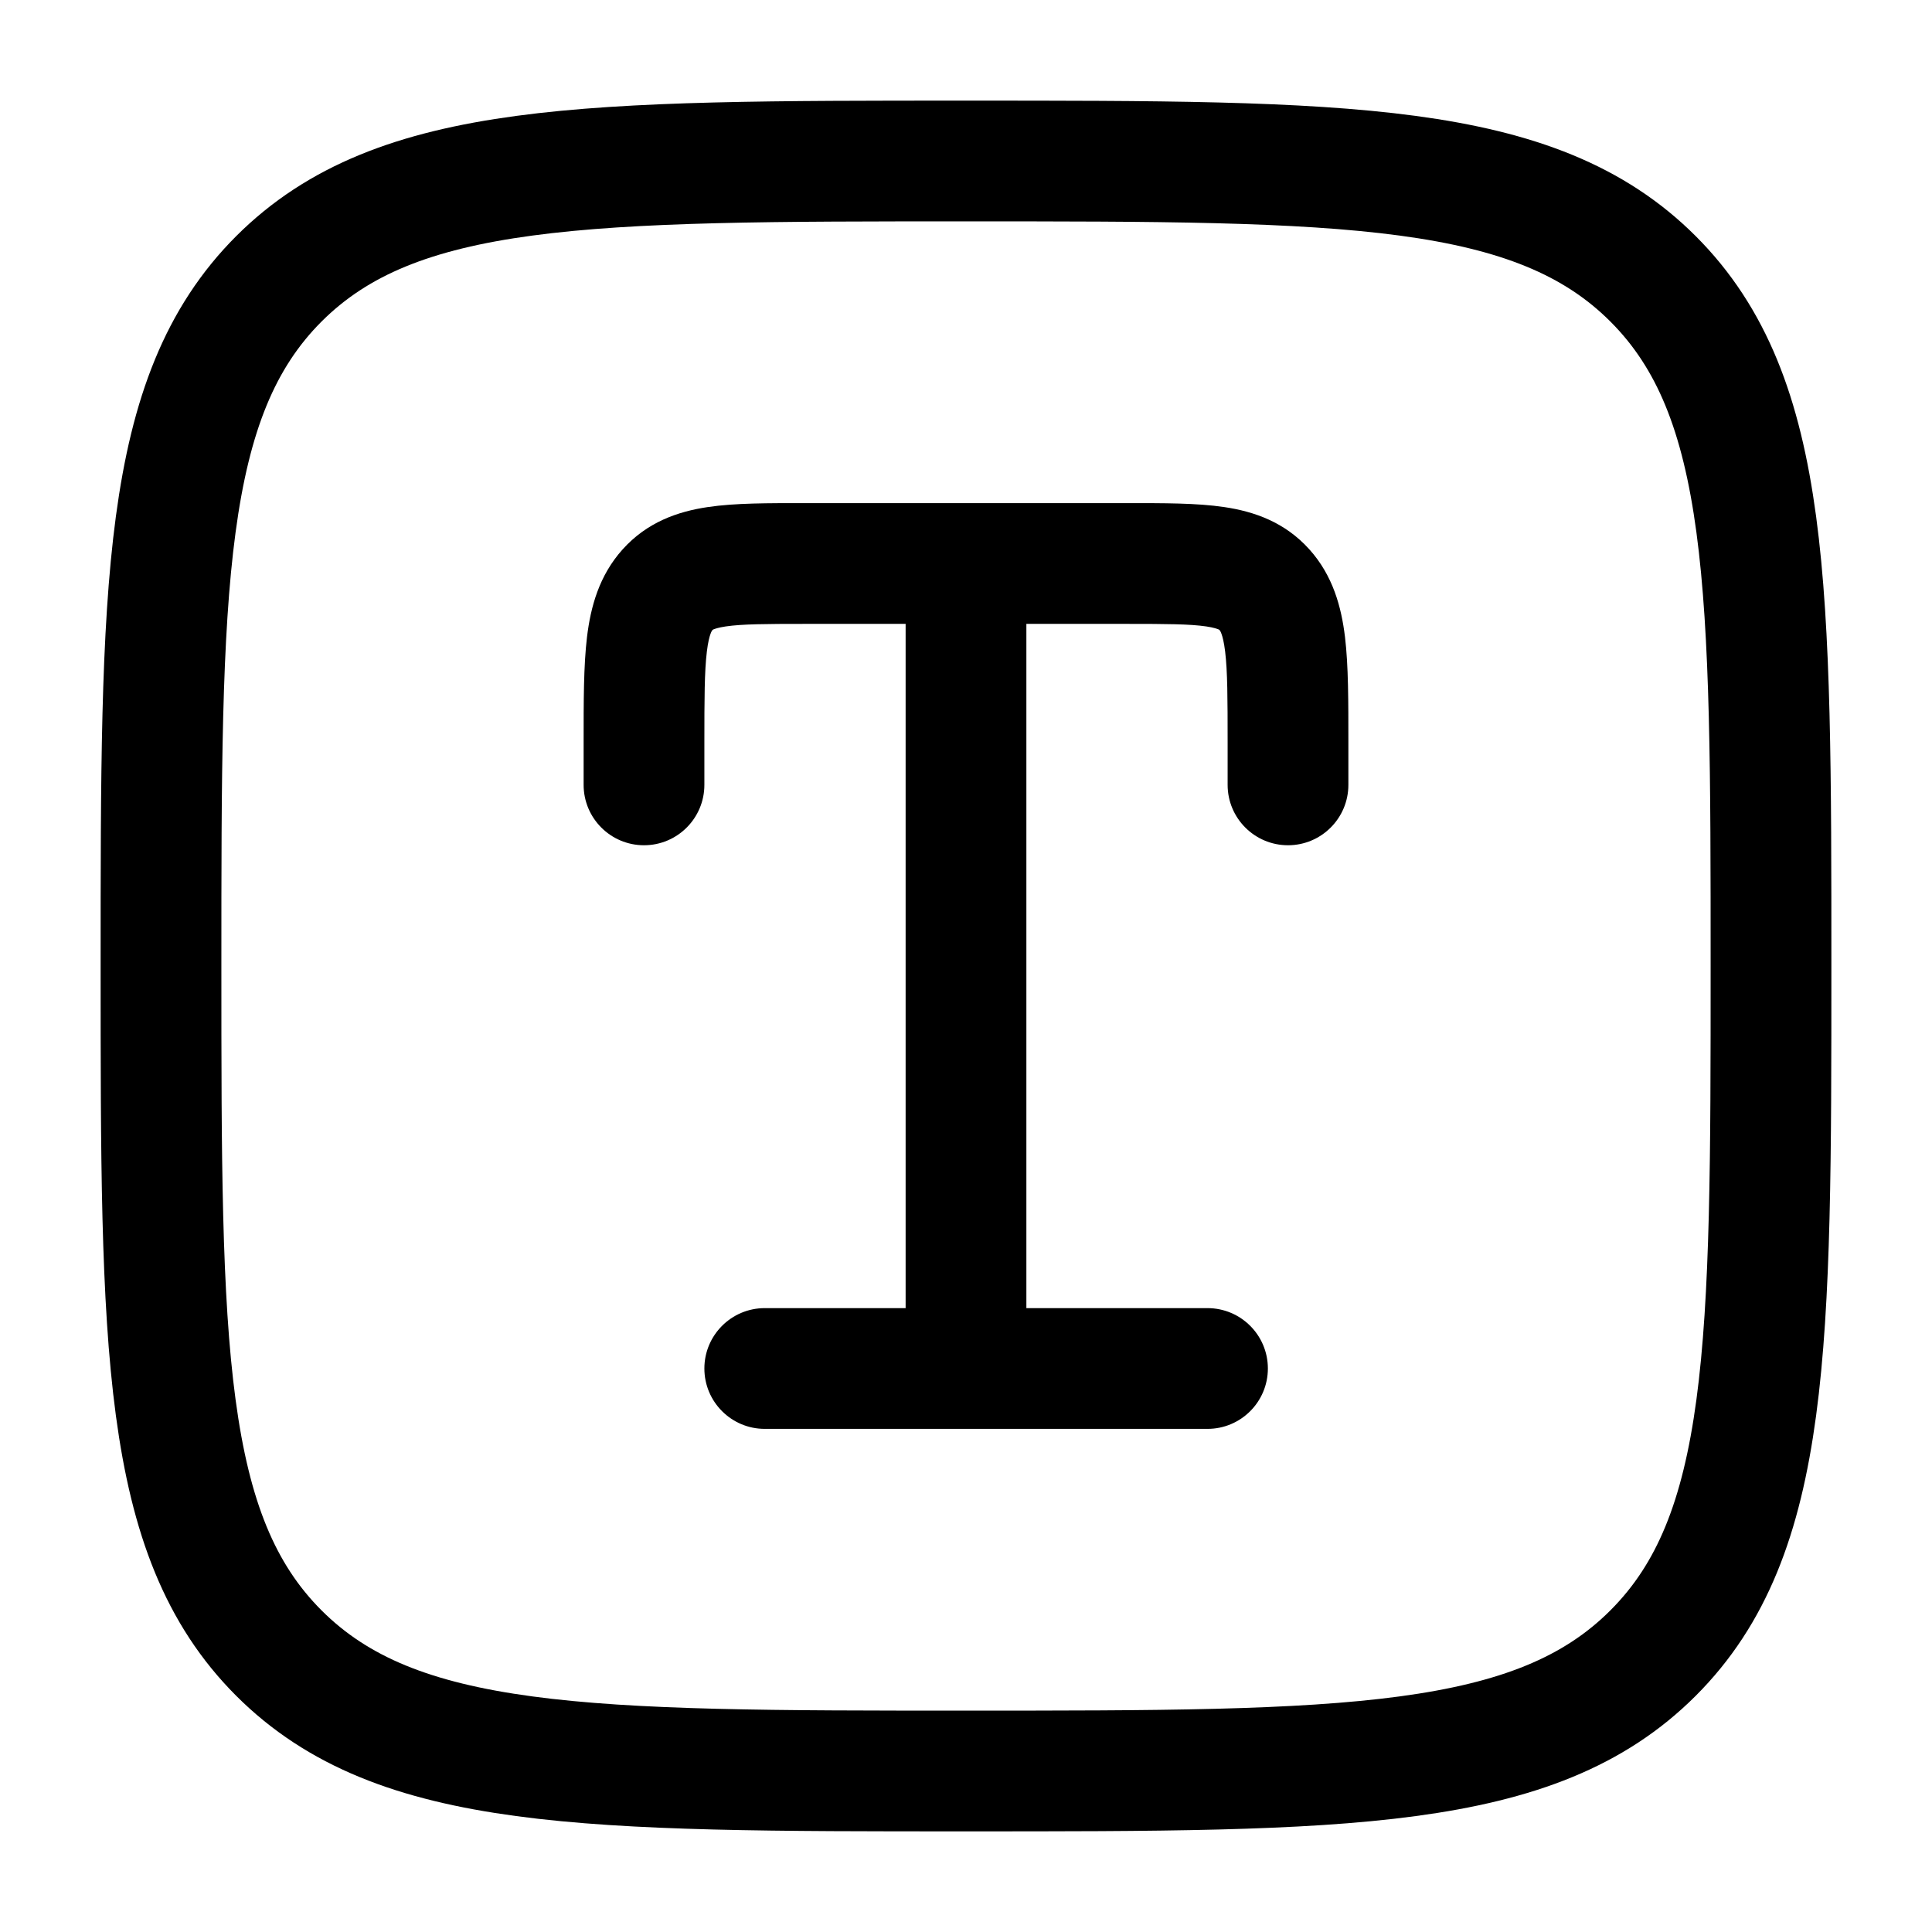
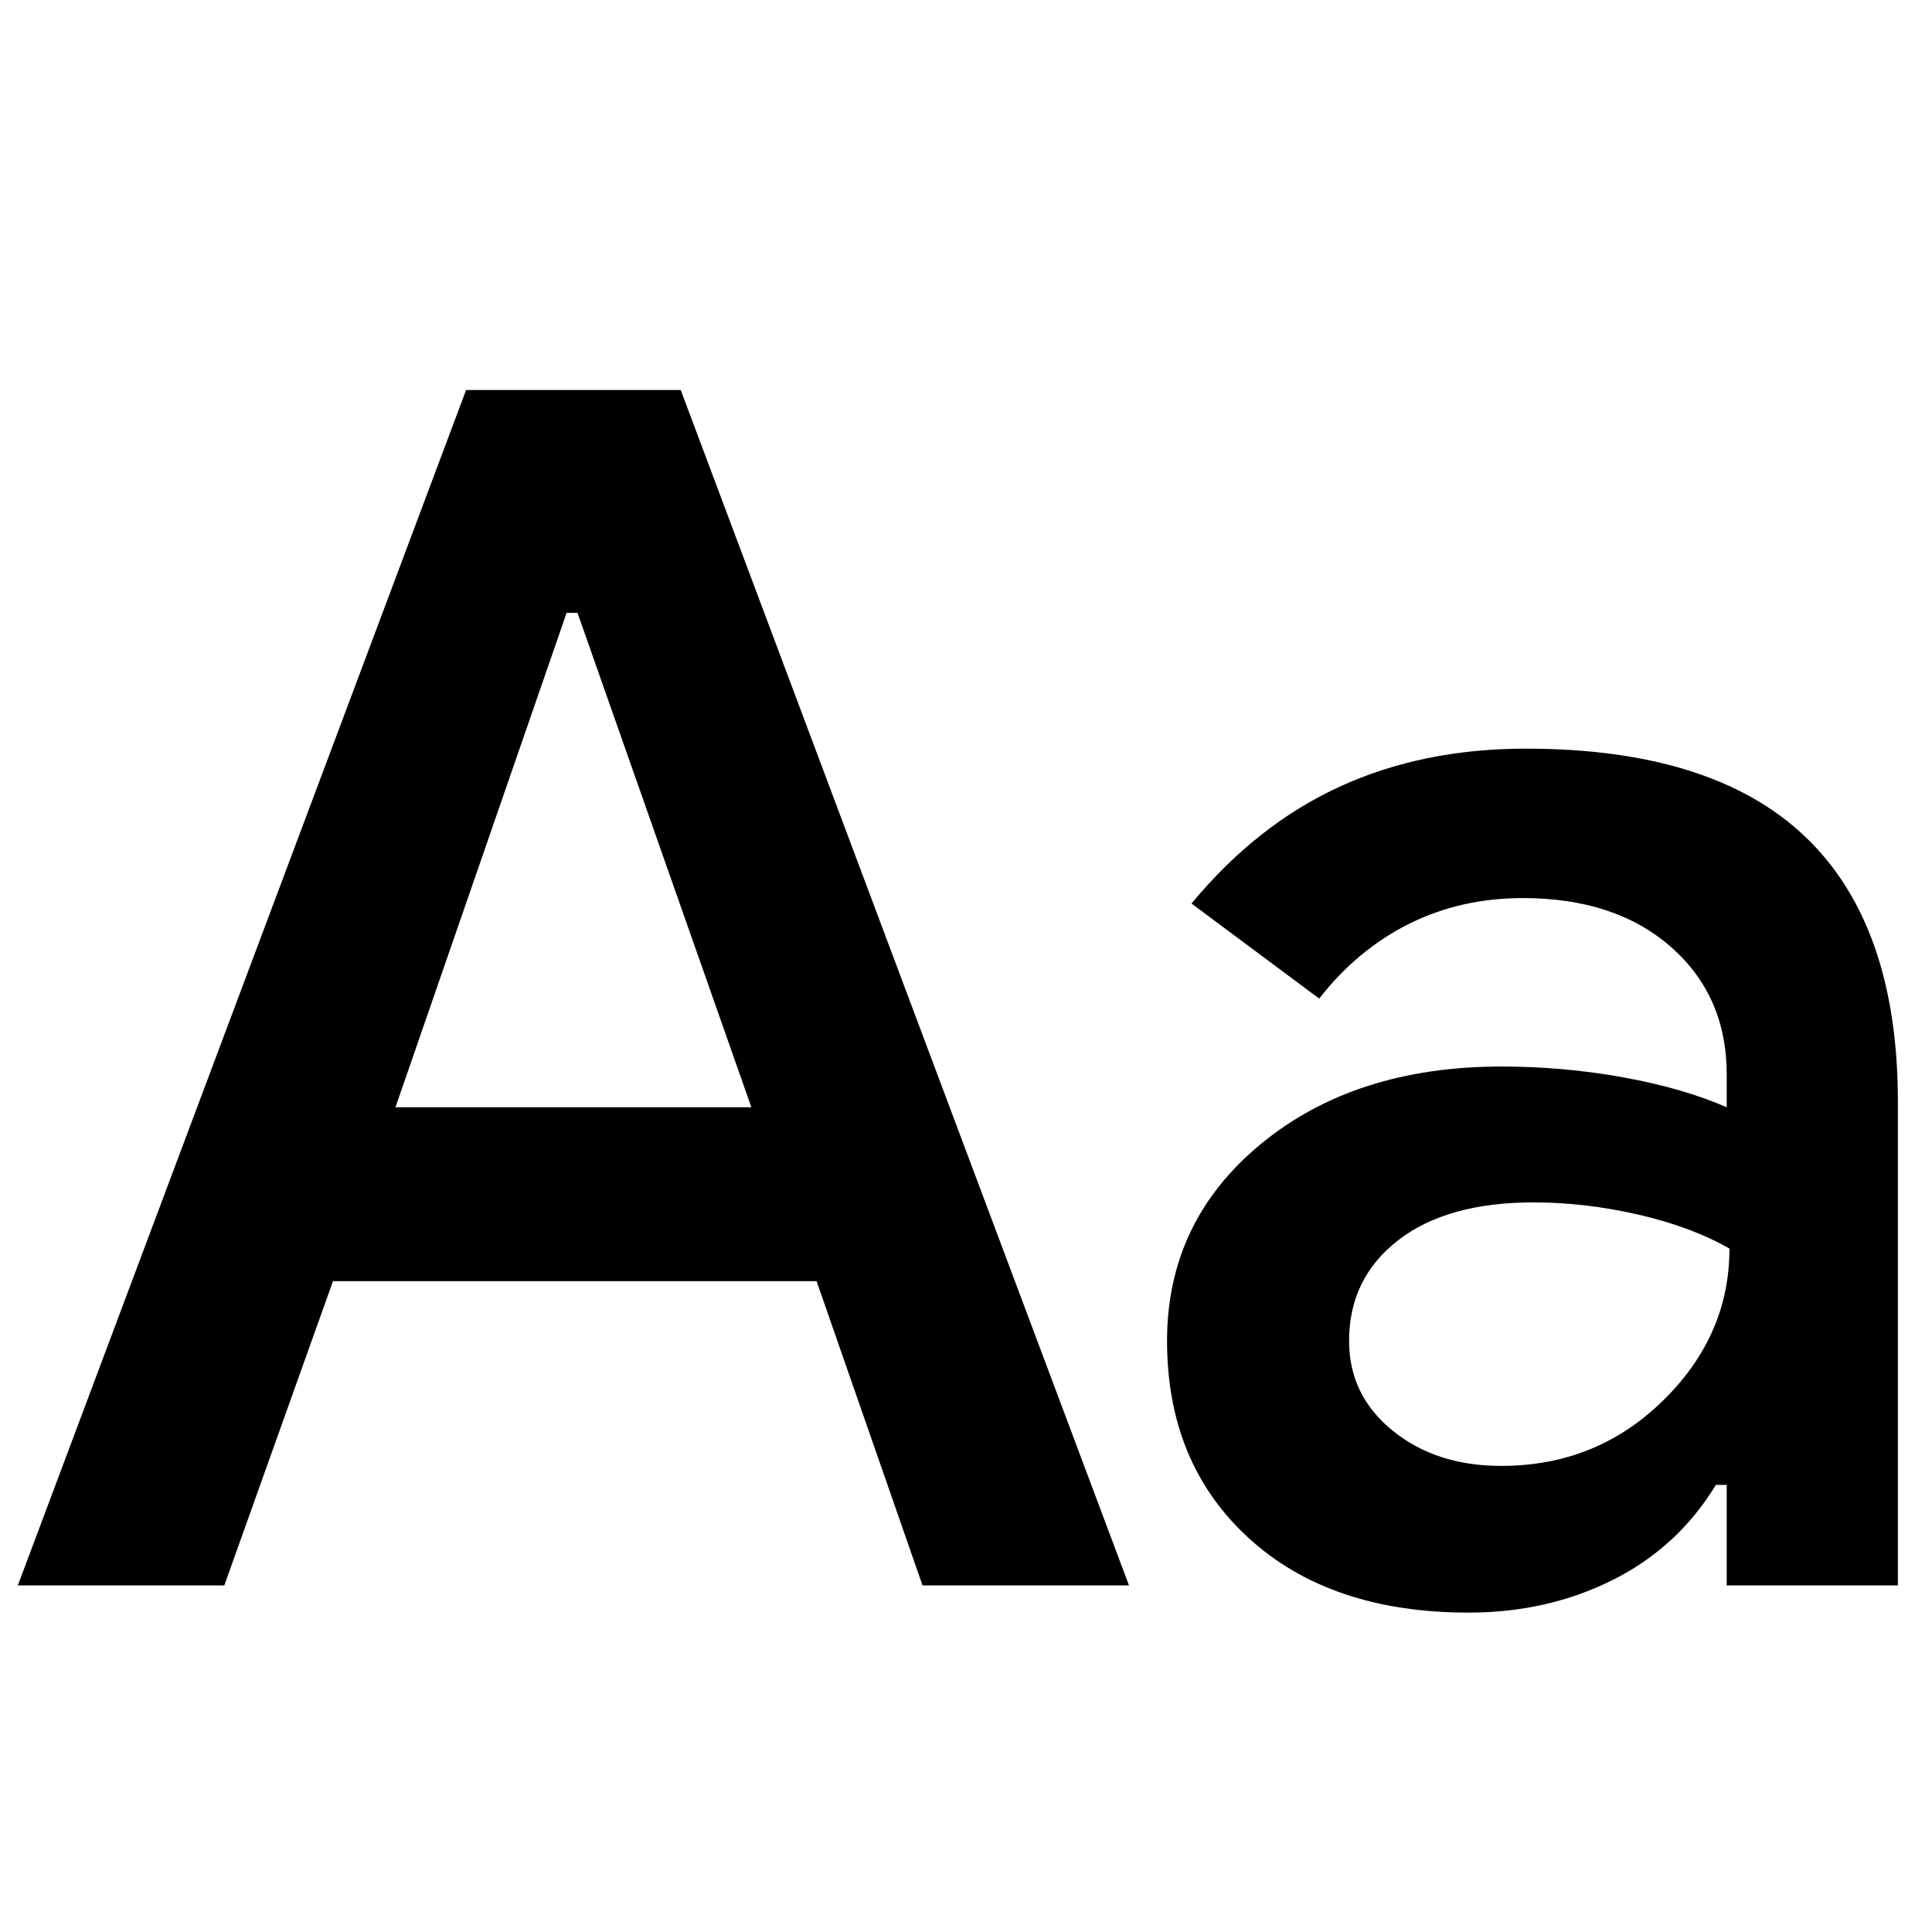
- <svg xmlns="http://www.w3.org/2000/svg" width="24" height="24" viewBox="0 0 24 24" fill="none">
-   <path d="M11.25 17C11.25 17.414 11.586 17.75 12 17.75C12.414 17.75 12.75 17.414 12.75 17H11.25ZM15.25 9.75C15.25 10.164 15.586 10.5 16 10.5C16.414 10.5 16.75 10.164 16.75 9.75H15.25ZM7.25 9.75C7.25 10.164 7.586 10.5 8 10.5C8.414 10.5 8.75 10.164 8.75 9.75H7.25ZM15.707 7.325L16.265 6.824L16.265 6.824L15.707 7.325ZM9.5 16.25C9.086 16.25 8.75 16.586 8.75 17C8.75 17.414 9.086 17.75 9.5 17.75V16.25ZM15 17.75C15.414 17.75 15.75 17.414 15.75 17C15.75 16.586 15.414 16.25 15 16.25V17.75ZM10 7.75H12V6.25H10V7.75ZM12 7.75H14V6.25H12V7.75ZM12.75 17V7H11.25V17H12.75ZM15.25 9.222V9.75H16.75V9.222H15.25ZM7.25 9.222V9.75H8.75V9.222H7.25ZM14 7.75C14.495 7.75 14.782 7.752 14.986 7.782C15.078 7.796 15.121 7.812 15.138 7.819C15.148 7.824 15.148 7.825 15.15 7.827L16.265 6.824C15.96 6.485 15.579 6.354 15.208 6.299C14.868 6.248 14.448 6.25 14 6.25V7.75ZM16.75 9.222C16.75 8.718 16.751 8.271 16.708 7.913C16.663 7.541 16.559 7.151 16.265 6.824L15.15 7.827C15.152 7.83 15.161 7.839 15.173 7.872C15.187 7.91 15.205 7.977 15.219 8.093C15.249 8.34 15.25 8.679 15.25 9.222H16.75ZM10 6.25C9.552 6.25 9.132 6.248 8.792 6.299C8.421 6.354 8.04 6.485 7.735 6.824L8.85 7.827C8.852 7.825 8.852 7.824 8.862 7.819C8.879 7.812 8.922 7.796 9.014 7.782C9.218 7.752 9.505 7.75 10 7.75V6.25ZM8.75 9.222C8.75 8.679 8.751 8.34 8.781 8.093C8.795 7.977 8.813 7.91 8.827 7.872C8.839 7.839 8.848 7.83 8.85 7.827L7.735 6.824C7.441 7.151 7.337 7.541 7.292 7.913C7.249 8.271 7.25 8.718 7.25 9.222H8.75ZM9.5 17.75H15V16.25H9.5V17.75Z" fill="black" />
-   <path d="M2 12C2 7.286 2 4.929 3.464 3.464C4.929 2 7.286 2 12 2C16.714 2 19.071 2 20.535 3.464C22 4.929 22 7.286 22 12C22 16.714 22 19.071 20.535 20.535C19.071 22 16.714 22 12 22C7.286 22 4.929 22 3.464 20.535C2 19.071 2 16.714 2 12Z" stroke="black" stroke-width="1.5" />
+ <svg xmlns="http://www.w3.org/2000/svg" width="24" height="24" viewBox="0 0 24 24">
+   <path transform="translate(-4.2 -4.2) scale(1.35)" fill="#000" d="M3.275 17.7L7.4 6.7h1.975l4.125 11h-1.9l-.975-2.8h-4.45l-1 2.8zm3.475-4.4h3.275l-1.6-4.55h-.1zm9.875 4.65q-1.275 0-2.025-.687t-.75-1.813q0-1.1.863-1.812t2.212-.713q.575 0 1.125.1t.95.275V13q0-.725-.513-1.175t-1.362-.45q-.575 0-1.05.238t-.825.687l-1.175-.875q.6-.725 1.363-1.075T17.15 10q1.725 0 2.575.813t.85 2.437v4.45H19v-.925h-.1q-.35.575-.95.875t-1.325.3m.3-1.35q.875 0 1.488-.6t.612-1.4q-.35-.2-.837-.312t-.963-.113q-.8 0-1.25.35t-.45.925q0 .5.4.825t1 .325" />
</svg>
